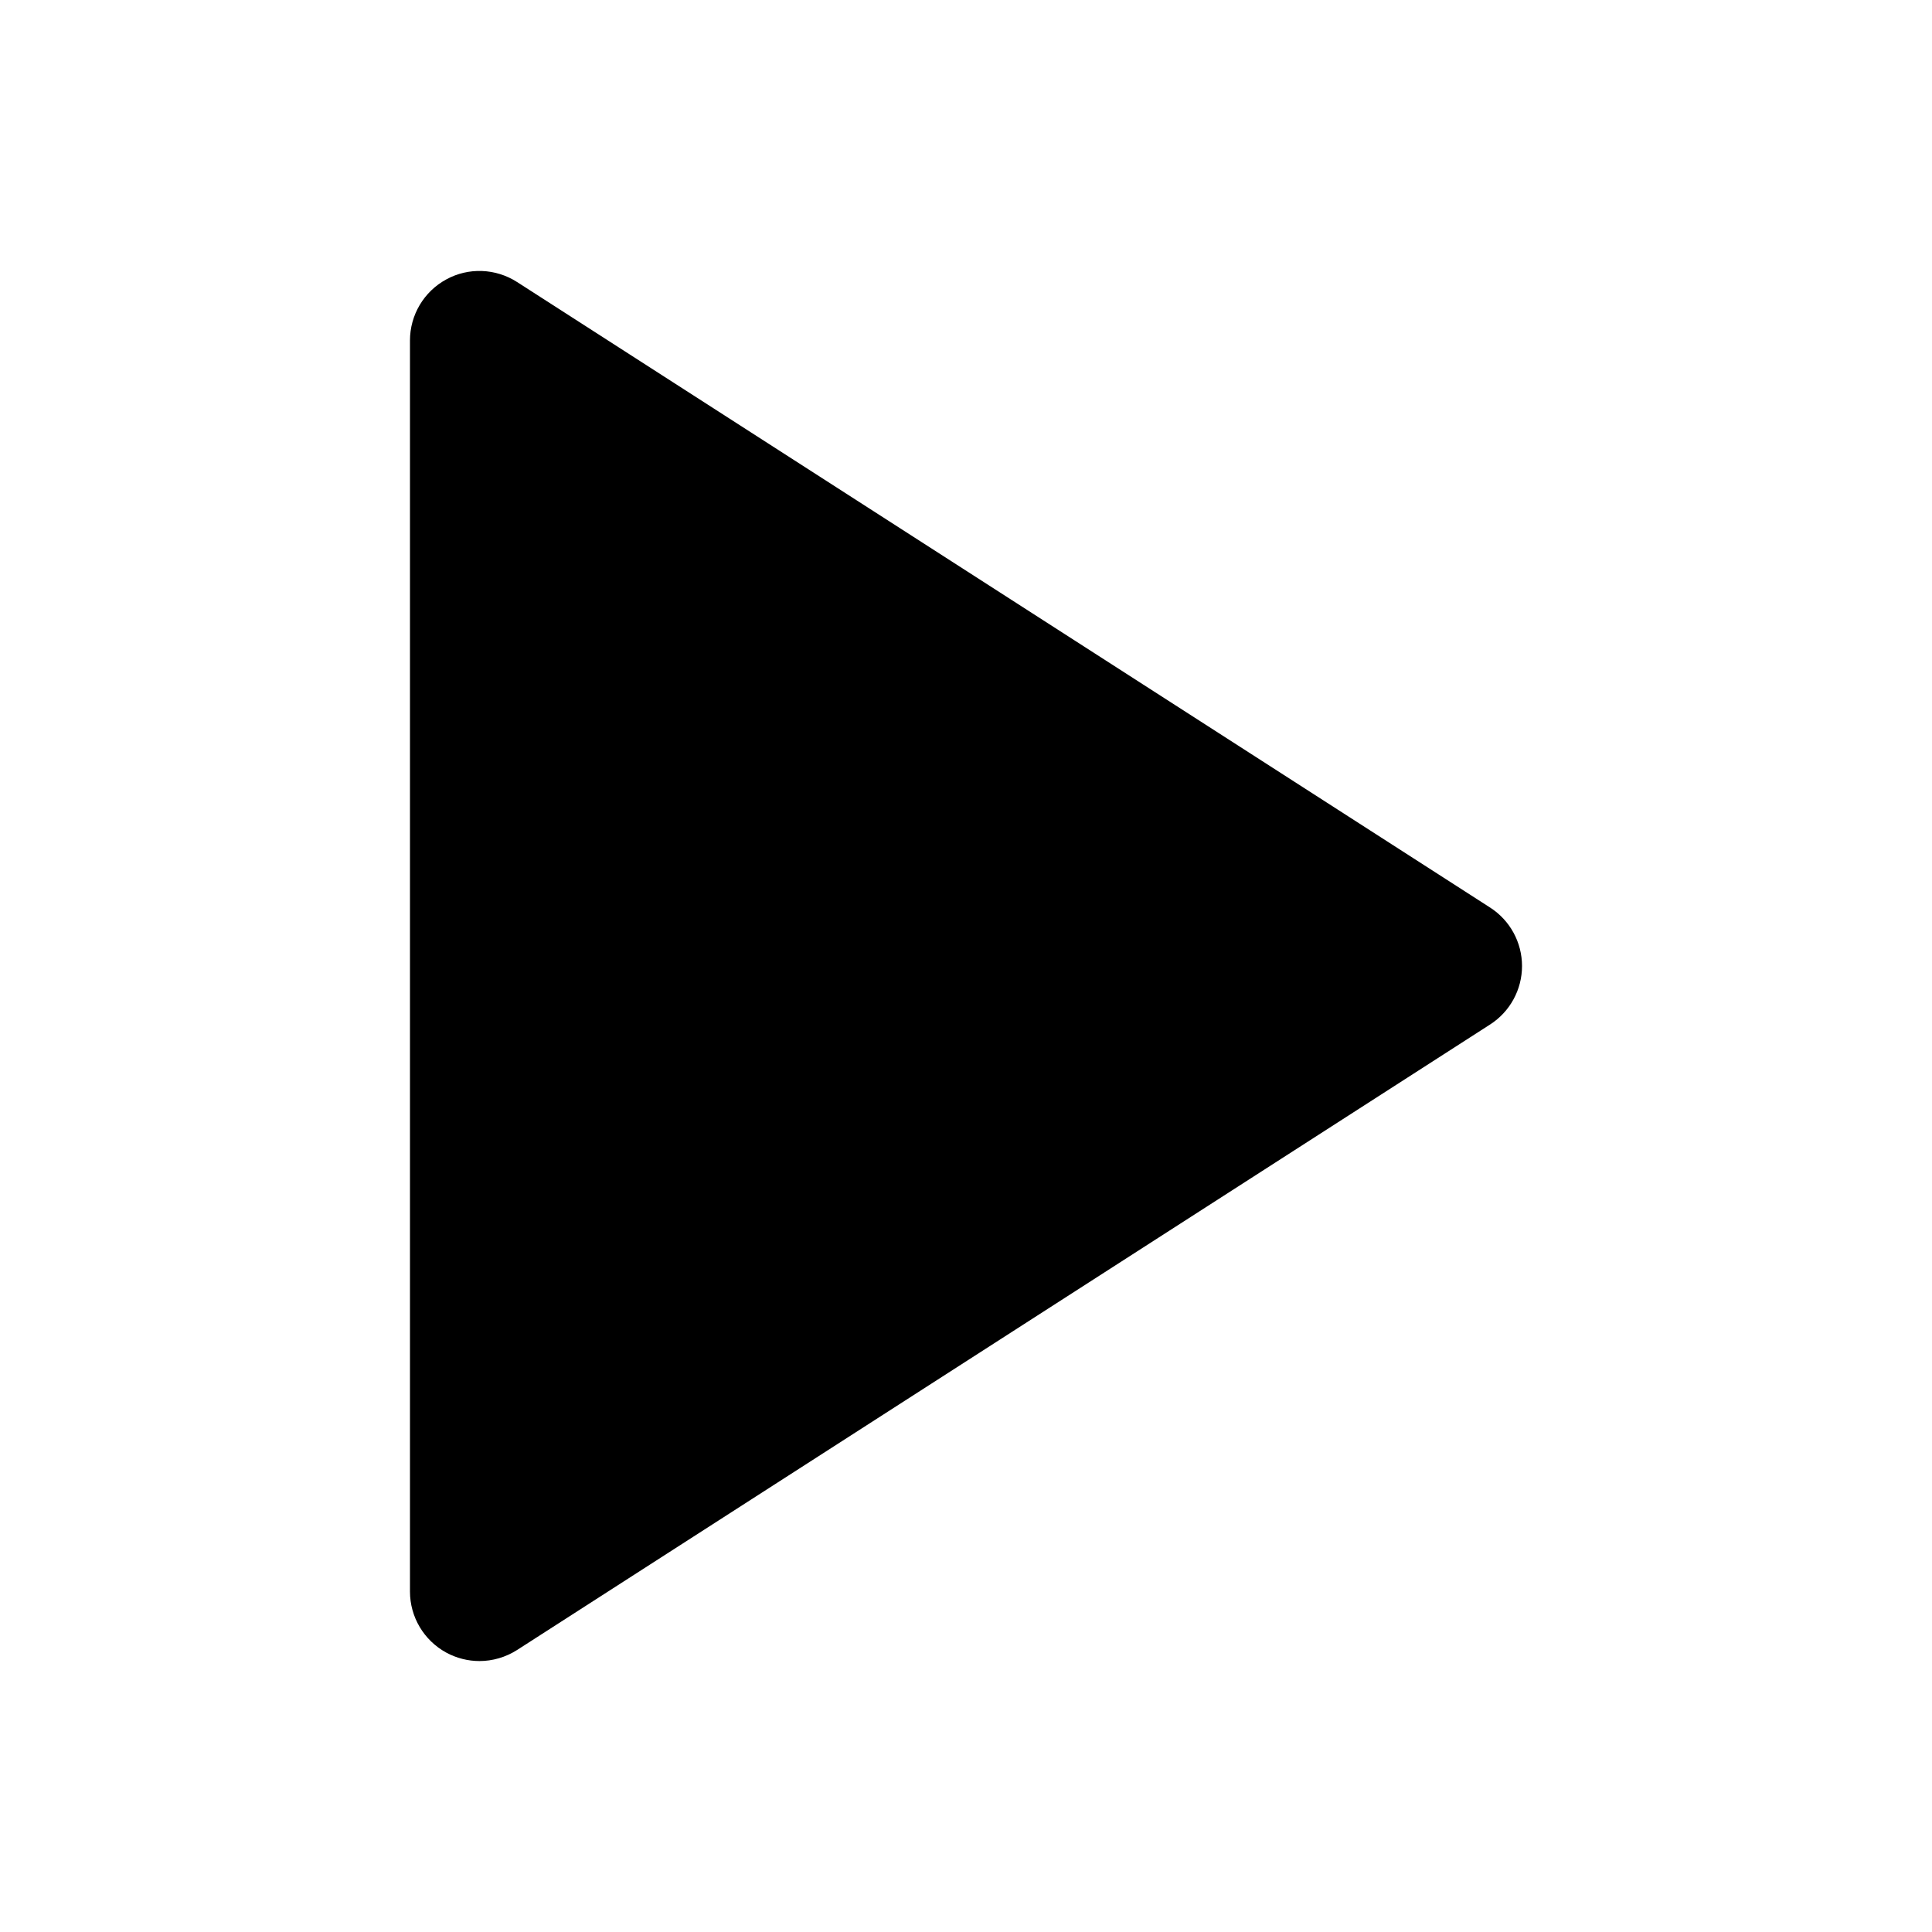
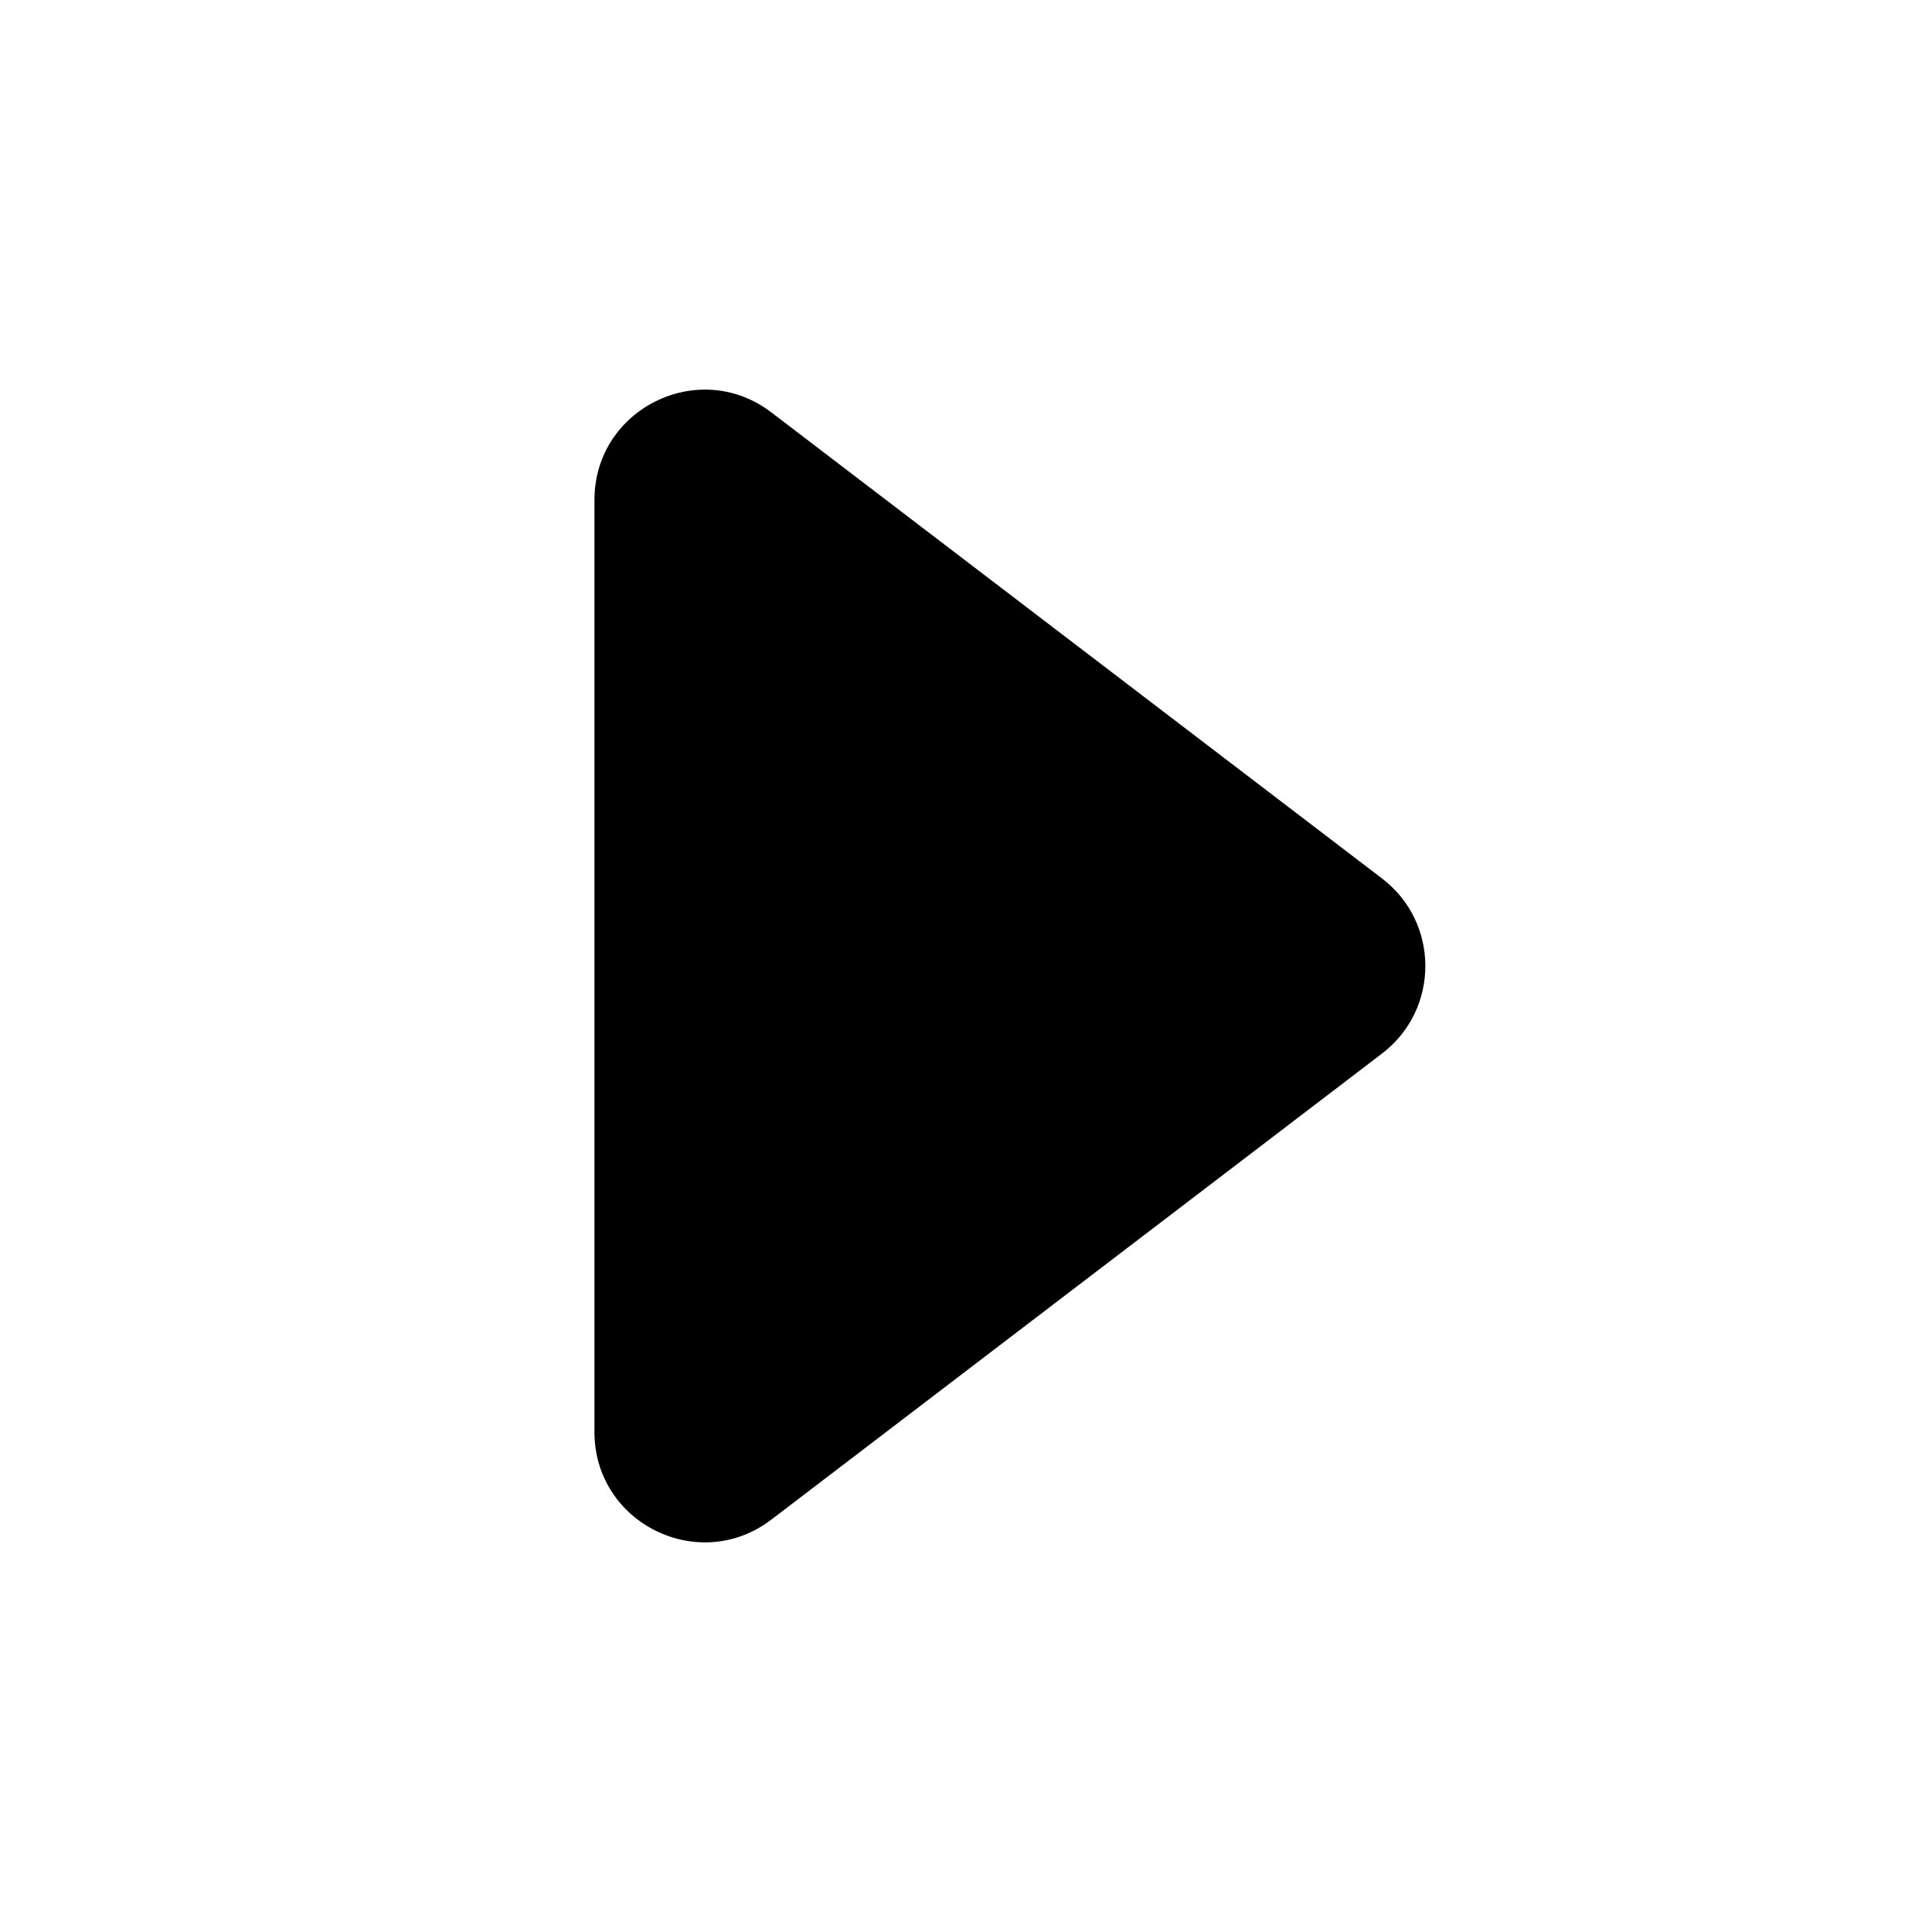
- <svg xmlns="http://www.w3.org/2000/svg" t="1763025979064" class="icon" viewBox="0 0 1024 1024" version="1.1" p-id="3140" width="200" height="200">
-   <path d="M254.133 880.39c-6.079 0-12.156-1.511-17.644-4.497-11.828-6.483-19.195-18.859-19.195-32.342L217.294 180.465c0-13.483 7.367-25.899 19.195-32.347 11.787-6.484 26.226-5.928 37.575 1.363L789.798 481.029c10.537 6.775 16.908 18.456 16.908 30.98 0 12.523-6.371 24.203-16.908 30.983L274.064 874.534C267.983 878.404 261.061 880.39 254.133 880.39L254.133 880.39zM254.133 880.39" p-id="3141" />
+ <svg xmlns="http://www.w3.org/2000/svg" class="icon" width="200px" height="200.00px" viewBox="0 0 1024 1024" version="1.1">
+   <path d="M732.503 465.603c-107.883-82.345-215.772-164.682-323.652-247.015-38.415-29.328-93.781-1.929-93.781 46.396v494.029c0 48.325 55.366 75.726 93.781 46.398 107.88-82.333 215.769-164.669 323.652-247.015 30.614-23.358 30.614-69.436 0-92.794z" />
</svg>
